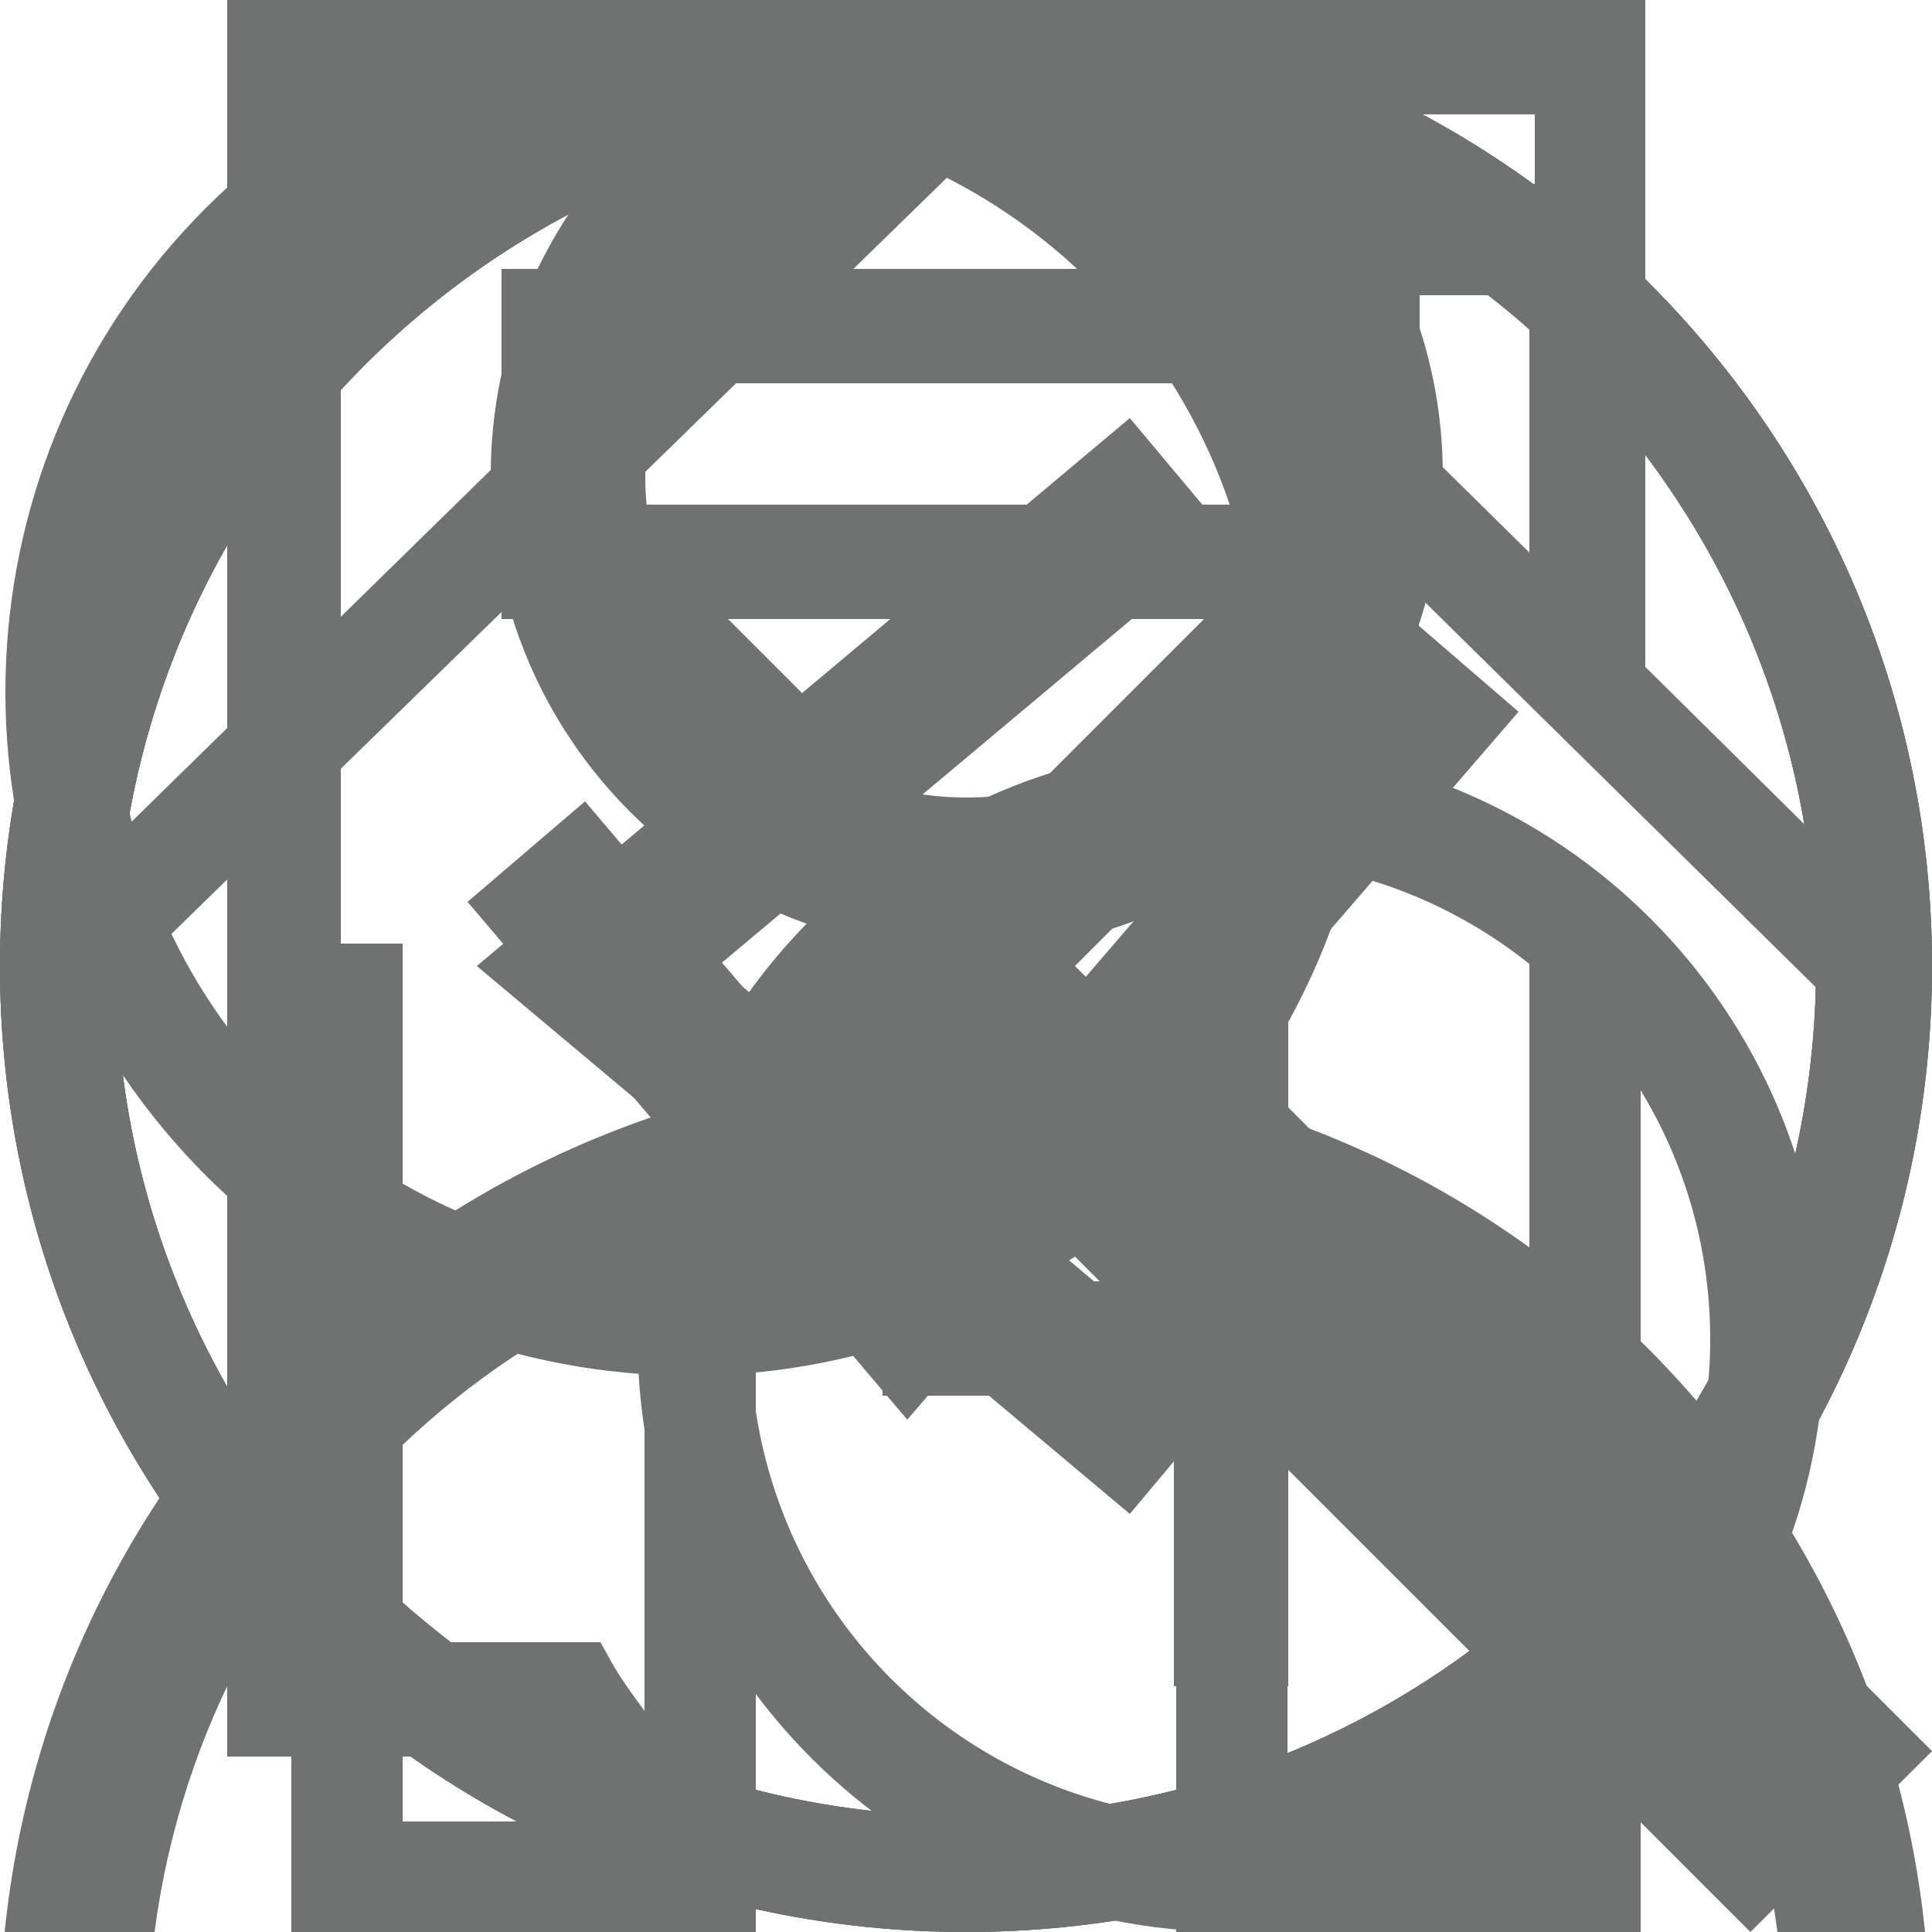
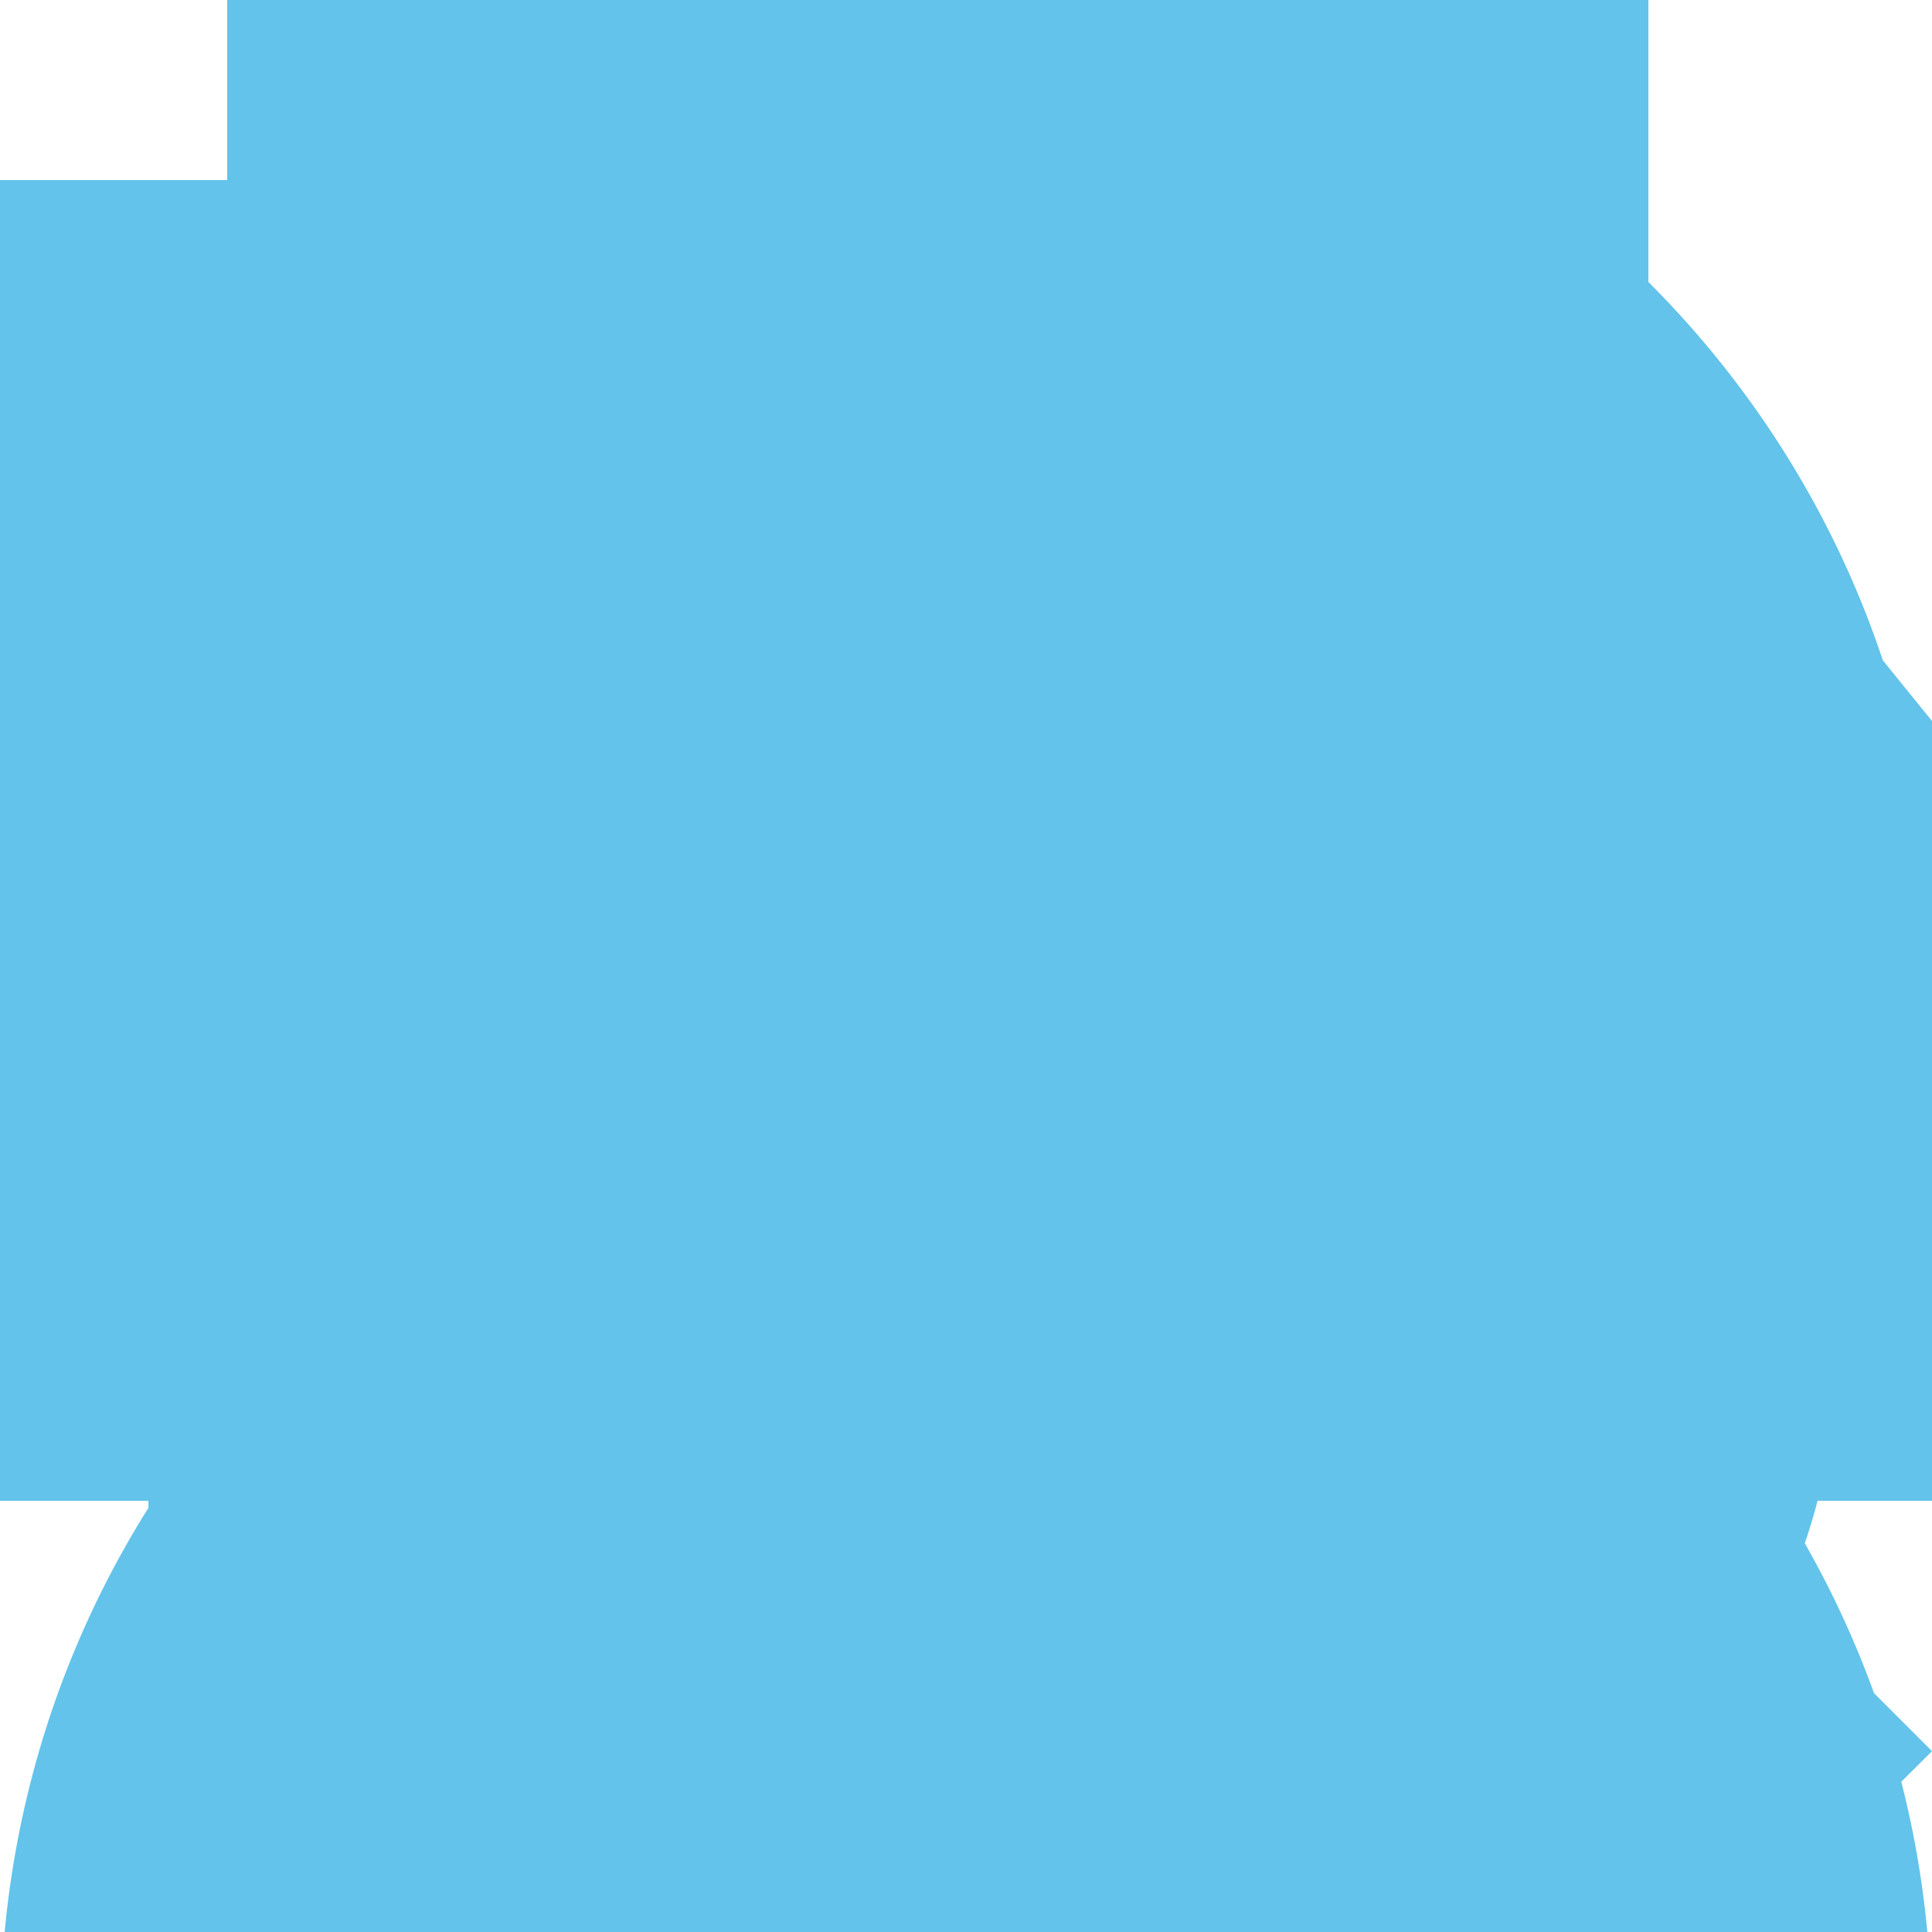
<svg xmlns="http://www.w3.org/2000/svg" viewBox="0 0 25 25">
+   <g id="van">
+     <path d="M19.33,2.33H0V19.42H1.92a3.25,3.25,0,0,0,6.5,0h7.87a3.25,3.25,0,0,0,6.5,0H25V9.33Zm-.52,1,4.93,6H18.13l-1.42-6ZM5.17,21.6a2.18,2.18,0,1,1,2.18-2.18A2.18,2.18,0,0,1,5.17,21.6Zm14.37,0a2.18,2.18,0,1,1,2.18-2.18A2.19,2.19,0,0,1,19.54,21.6Z" style="fill:#63c3ea" />
+   </g>
  <g id="account">
-     <path d="M12.5,12.31A6.16,6.16,0,1,0,6.35,6.15,6.16,6.16,0,0,0,12.5,12.31ZM12.5,2A4.16,4.16,0,1,1,8.35,6.15,4.15,4.15,0,0,1,12.5,2Z" style="fill:#707171" />
-     <path d="M2,25A10.59,10.59,0,0,1,23,25h1.91A12.49,12.49,0,0,0,.06,25Z" style="fill:#707171" />
+     <path d="M12.5,12.31A6.16,6.16,0,1,0,6.35,6.15,6.16,6.16,0,0,0,12.5,12.31Z" style="fill:#63c3ea" />
+     <path d="M12.5,13.65A12.52,12.52,0,0,0,.06,25H24.94A12.52,12.52,0,0,0,12.5,13.65Z" style="fill:#63c3ea" />
  </g>
  <g id="pickup">
-     <path d="M15.93,9.64a7.68,7.68,0,1,0,7.68,7.68A7.68,7.68,0,0,0,15.93,9.64Zm6.2,7.68a6.21,6.21,0,1,1-6.2-6.2A6.21,6.21,0,0,1,22.13,17.32Z" style="fill:#707171" />
-     <polygon points="16.67 12.81 15.19 12.81 15.19 16.58 11.42 16.58 11.42 18.06 15.19 18.06 15.19 21.82 16.67 21.82 16.67 18.06 20.43 18.06 20.43 16.58 16.67 16.58 16.67 12.81" style="fill:#707171" />
-     <rect x="6.49" y="3.48" width="11.3" height="1.48" style="fill:#707171" />
-     <rect x="6.49" y="6.53" width="11.3" height="1.48" style="fill:#707171" />
-     <path d="M7.87,21.43l-.1-.18H4.41V1.48H19.86V8.9L20,9a7.28,7.28,0,0,1,.71.47l.58.43V0H2.94V22.73H8.78l-.44-.59C8.18,21.92,8,21.68,7.87,21.43Z" style="fill:#707171" />
+     <polygon points="16.67 16.58 16.67 12.81 15.19 12.81 15.19 16.58 11.42 16.58 11.42 18.06 15.19 18.06 15.19 21.82 16.67 21.82 16.67 18.06 20.43 18.06 20.43 16.58 16.67 16.58" style="fill:#63c3ea" />
+     <path d="M21.33,11.87V0H2.94V22.73h7.54A7.68,7.68,0,1,0,21.33,11.87ZM6.49,3.48H17.78V5H6.49Zm0,3.05H17.78V8H6.49Zm9.44,17a6.2,6.2,0,1,1,6.2-6.2A6.21,6.21,0,0,1,15.93,23.52Z" style="fill:#63c3ea" />
  </g>
  <g id="search">
-     <path d="M16.25,13.91a8.85,8.85,0,1,0-2.34,2.35L22.65,25,25,22.66ZM8.9,16.3a7.4,7.4,0,1,1,7.4-7.4A7.41,7.41,0,0,1,8.9,16.3Z" style="fill:#707171" />
+     <path d="M16.25,13.91a8.85,8.85,0,1,0-2.34,2.35L22.65,25,25,22.66ZM8.9,16.3a7.4,7.4,0,1,1,7.4-7.4A7.41,7.41,0,0,1,8.9,16.3Z" style="fill:#63c3ea" />
  </g>
  <g id="home">
-     <polygon points="19.79 23.57 16.66 23.57 16.66 14.59 8.34 14.59 8.34 23.57 5.21 23.57 5.21 12.21 3.77 12.21 3.77 25 9.78 25 9.78 16.02 15.22 16.02 15.22 25 21.23 25 21.23 12.21 19.79 12.21 19.79 23.57" style="fill:#707171" />
-     <path d="M21.23,8.57V2.38h-4.3V4.32L12.56,0,0,12.3l.9,1.07L12.56,2,24.1,13.37,25,12.3ZM18.37,3.82h1.42V7.15l-1.42-1.4Z" style="fill:#707171" />
+     <path d="M25,12.3h0L21.23,8.57V2.38h-4.3V4.32L12.56,0,0,12.3v1.35H3.77V25h6V16h5.44v9h6V13.65H25ZM19.79,7.15l-1.42-1.4V3.82h1.42" style="fill:#63c3ea" />
  </g>
  <g id="order">
-     <path d="M12.5,1.5a11,11,0,1,1-11,11,11,11,0,0,1,11-11m0-1.5A12.5,12.5,0,1,0,25,12.5,12.5,12.5,0,0,0,12.5,0Z" style="fill:#707171" />
-     <polygon points="11.74 18.37 6.05 11.67 7.57 10.37 11.76 15.3 18.13 7.9 19.65 9.21 11.74 18.37" style="fill:#707171" />
+     <path d="M12.5,0A12.5,12.5,0,1,0,25,12.5,12.5,12.5,0,0,0,12.5,0Zm-.76,19.14-6.4-7.53L7.63,9.67l4.13,4.86L18.08,7.2l2.27,2Z" style="fill:#63c3ea" />
  </g>
  <g id="back">
-     <path d="M12.5,1.5a11,11,0,1,1-11,11,11,11,0,0,1,11-11m0-1.5A12.5,12.5,0,1,0,25,12.5,12.5,12.5,0,0,0,12.5,0Z" style="fill:#707171" />
-     <polygon points="15.91 18.05 9.29 12.5 15.91 6.95 14.62 5.41 6.17 12.5 14.62 19.59 15.91 18.05" style="fill:#707171" />
+     <path d="M12.5,0A12.5,12.5,0,1,0,25,12.5,12.5,12.5,0,0,0,12.5,0Zm4.11,18-1.93,2.3L5.4,12.5l9.28-7.79L16.61,7,10.06,12.5Z" style="fill:#63c3ea" />
  </g>
  <g id="x">
-     <path d="M12.5,1.5a11,11,0,1,1-11,11,11,11,0,0,1,11-11m0-1.5A12.5,12.5,0,1,0,25,12.5,12.5,12.5,0,0,0,12.5,0Z" style="fill:#707171" />
-     <polygon points="17.83 8.58 16.42 7.17 12.5 11.09 8.58 7.17 7.17 8.58 11.09 12.5 7.17 16.42 8.58 17.83 12.5 13.91 16.42 17.83 17.83 16.42 13.91 12.5 17.83 8.58" style="fill:#707171" />
+     <path d="M12.5,0A12.5,12.5,0,1,0,25,12.5,12.5,12.5,0,0,0,12.5,0Zm6,16.42-2.12,2.12L12.5,14.62,8.58,18.54,6.46,16.42l3.92-3.92L6.46,8.58,8.58,6.46l3.92,3.92,3.92-3.92,2.12,2.12L14.62,12.5Z" style="fill:#63c3ea" />
  </g>
</svg>
